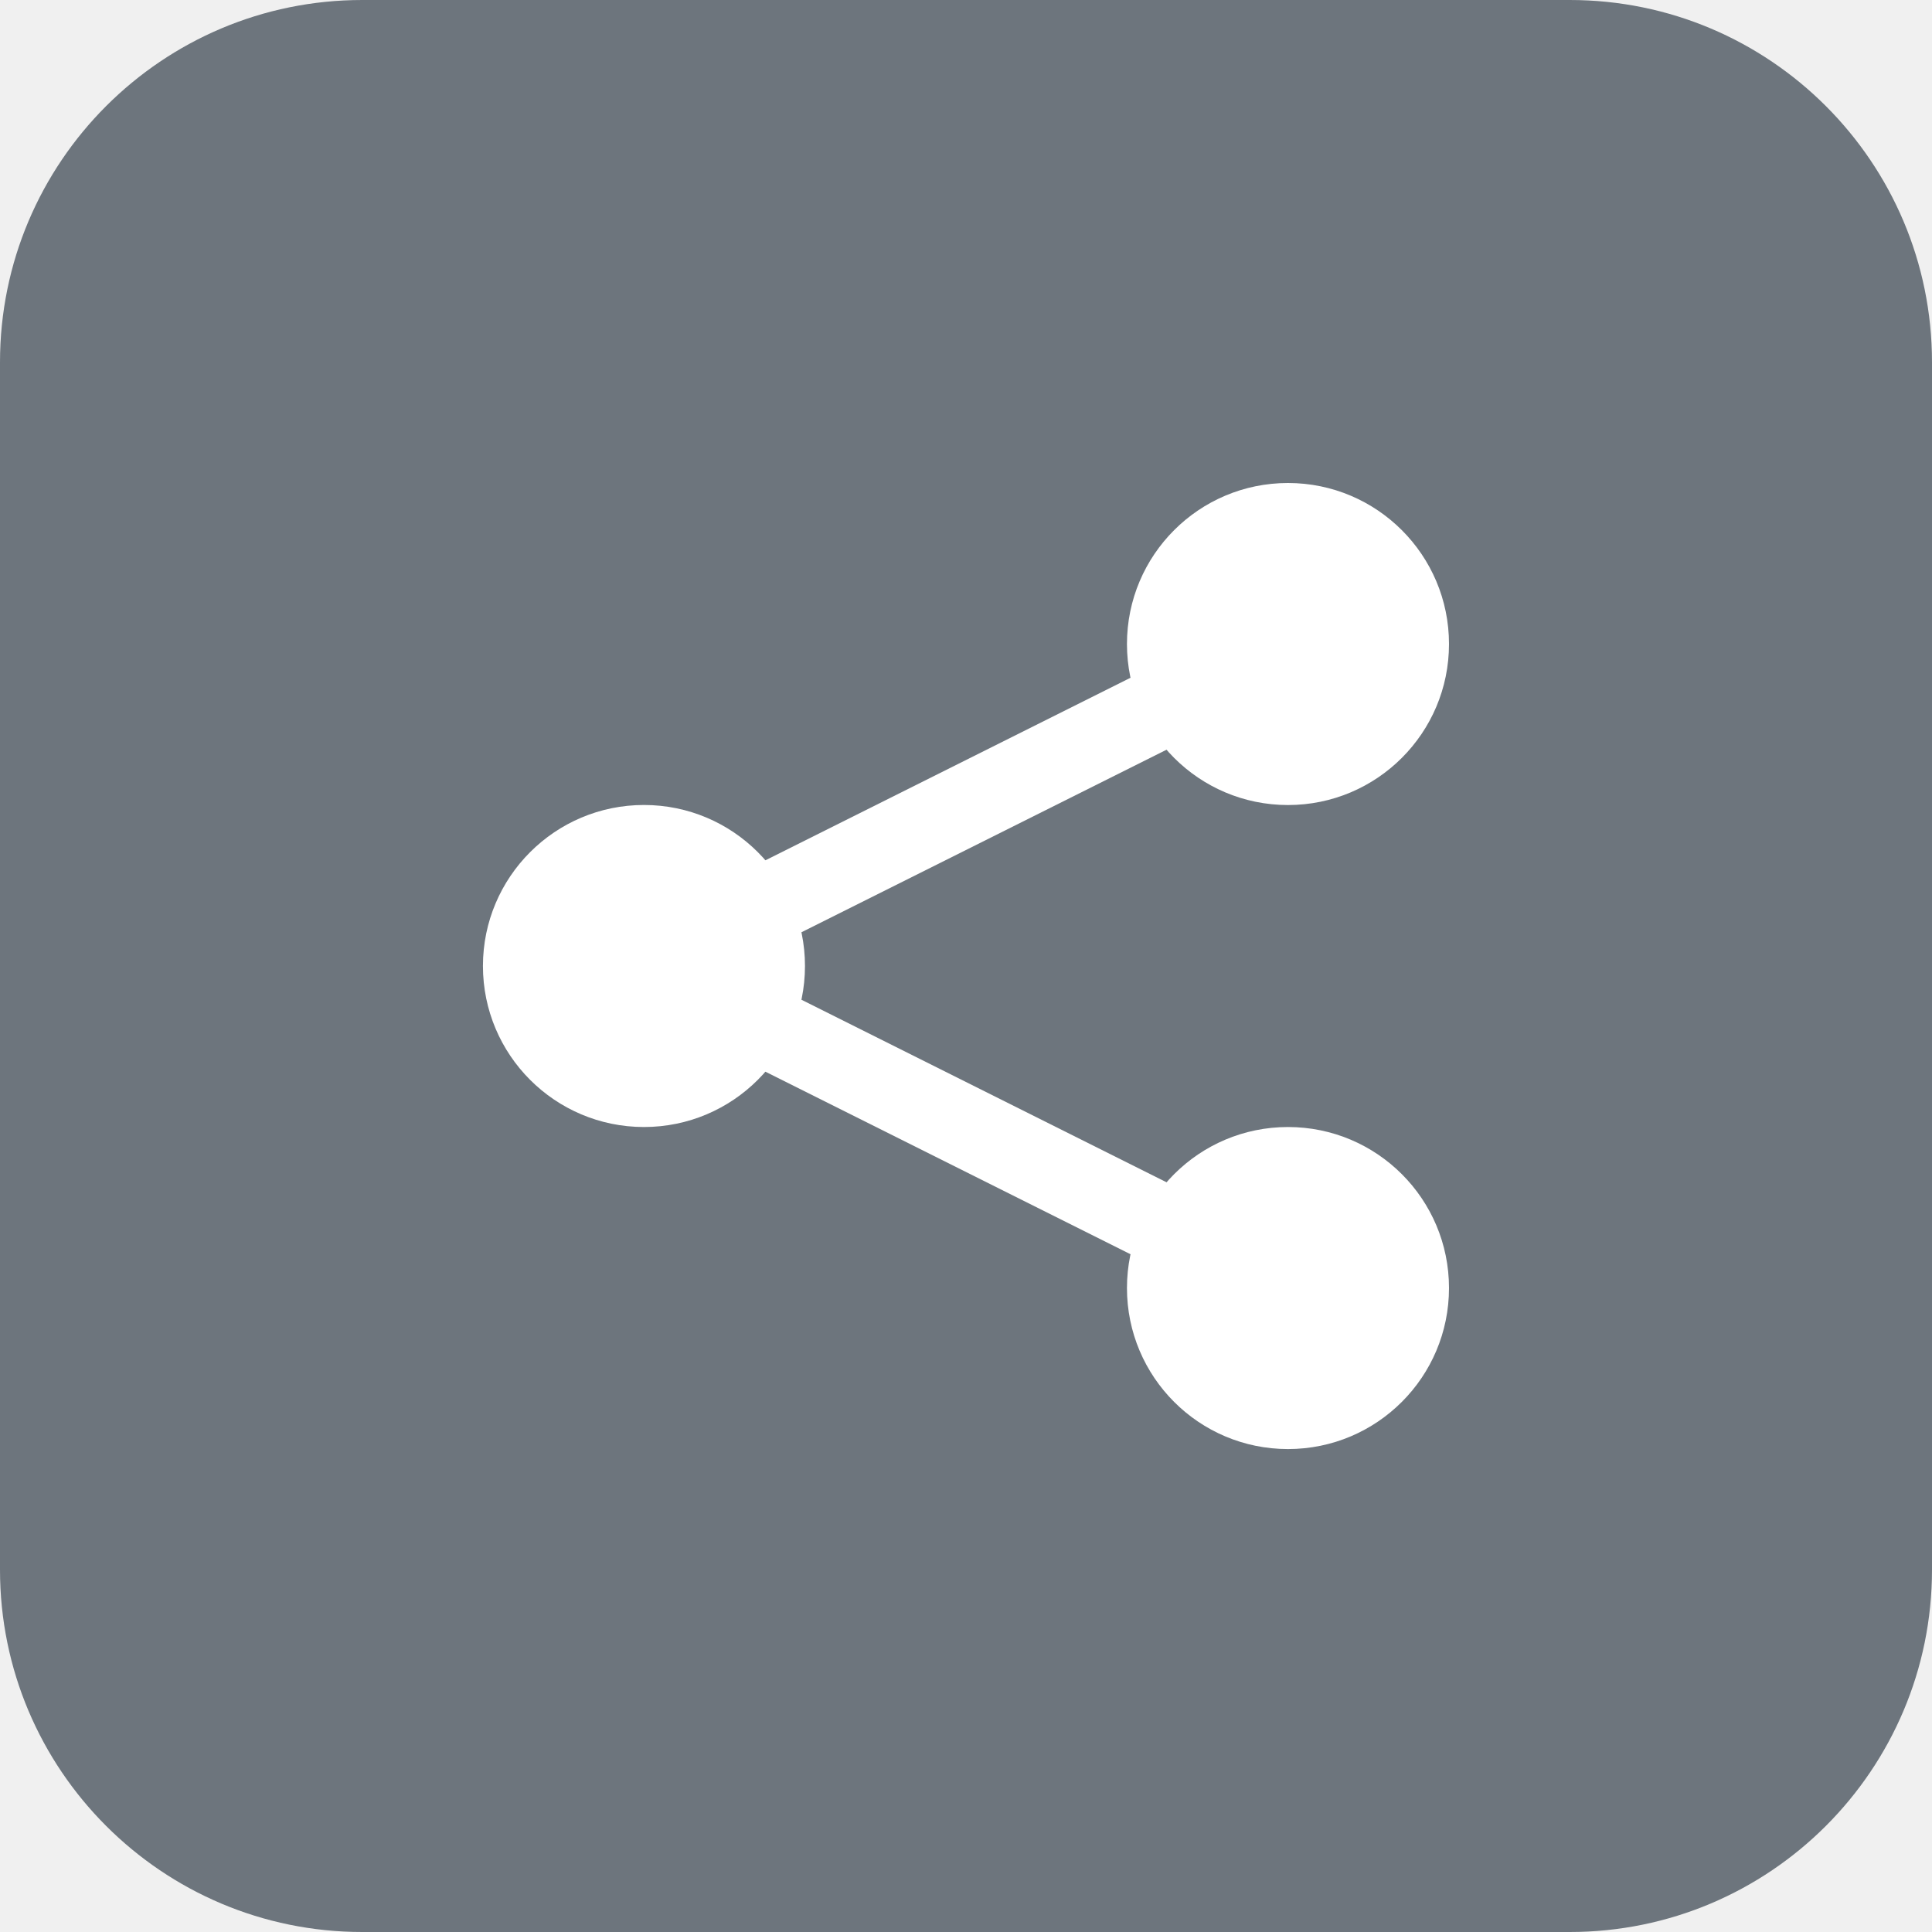
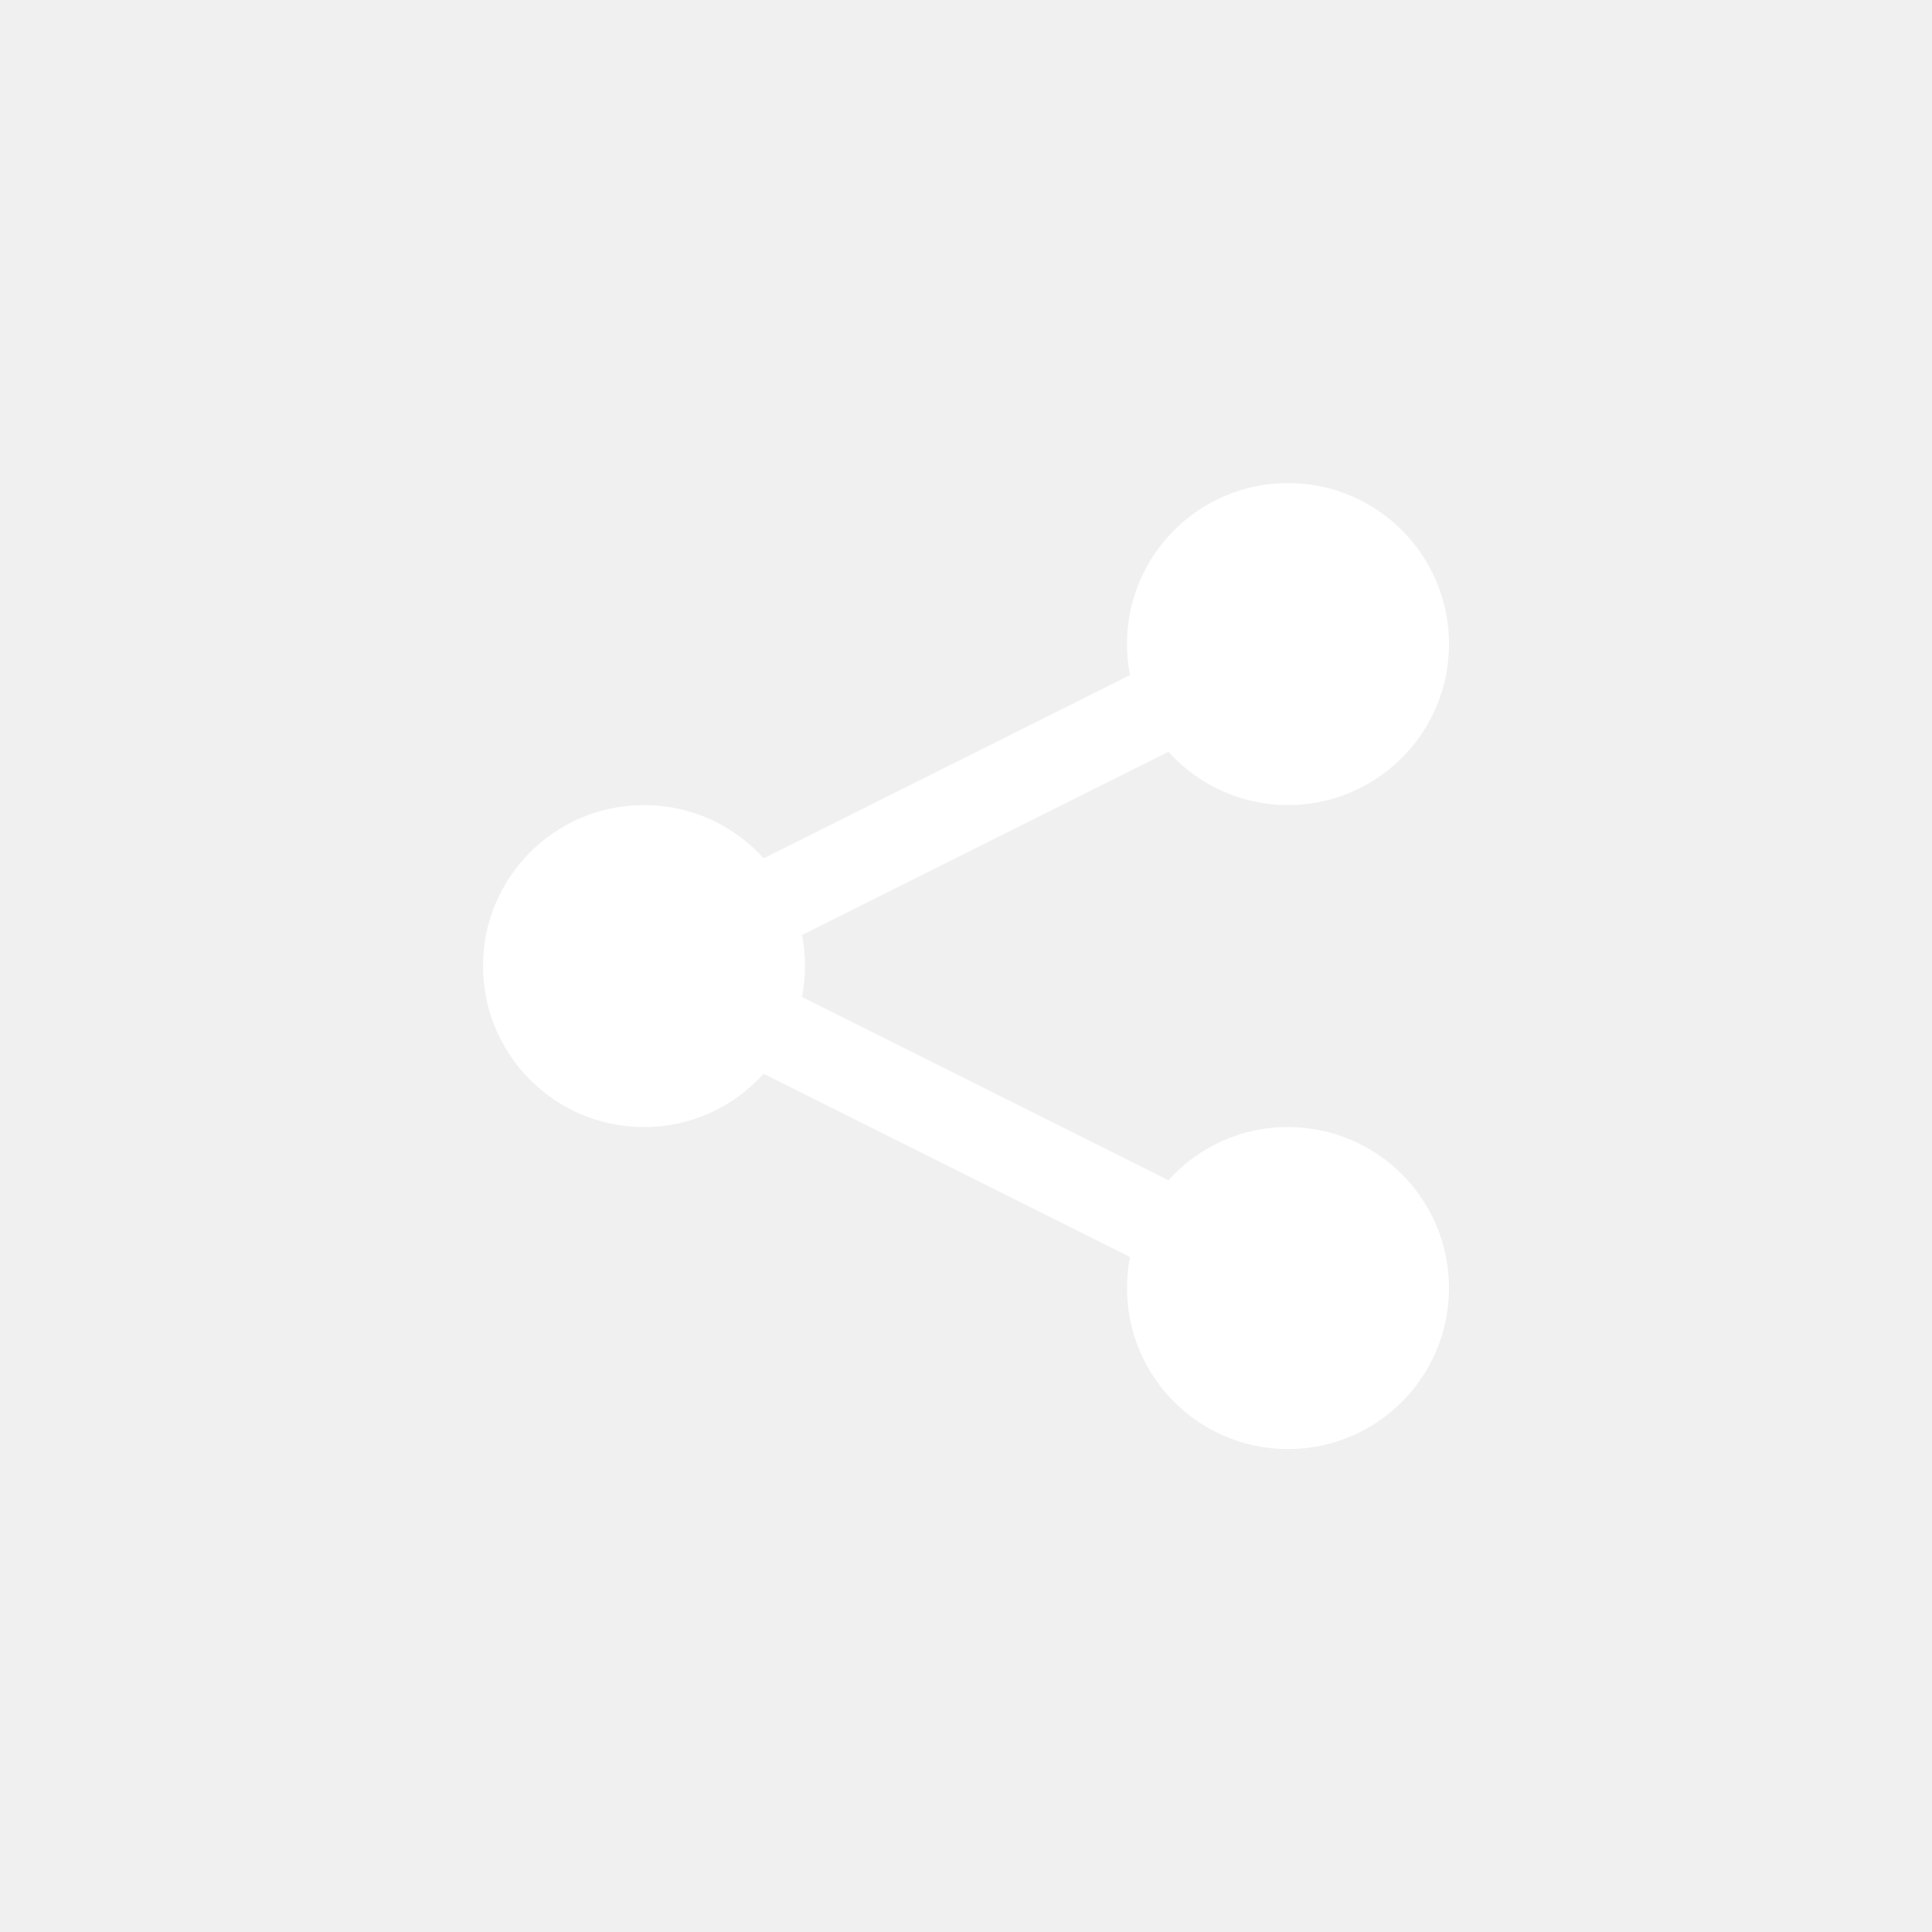
- <svg xmlns="http://www.w3.org/2000/svg" id="_圖層_1" version="1.1" viewBox="0 0 320 320">
+ <svg xmlns="http://www.w3.org/2000/svg" id="_圖層_1" version="1.1" viewBox="0 0 300 300">
  <defs>
    <style>
      .st0 {
-         fill: none;
-         stroke: #fff;
-         stroke-miterlimit: 10;
-         stroke-width: 13.33px;
-       }
- 
-       .st1 {
        fill: #fff;
-       }
- 
-       .st2 {
-         fill: #6d757d;
      }
    </style>
  </defs>
-   <rect class="st2" width="320" height="320" rx="60" ry="60" />
-   <path class="st1" d="M213.33,80c-14.73,0-26.67,11.94-26.67,26.67s11.94,26.67,26.67,26.67,26.67-11.94,26.67-26.67h0c0-14.73-11.94-26.67-26.67-26.67ZM213.33,186.67c-14.73,0-26.67,11.94-26.67,26.67s11.94,26.67,26.67,26.67,26.67-11.94,26.67-26.67h0c0-14.74-11.94-26.67-26.67-26.67ZM106.67,133.33c-14.73,0-26.67,11.93-26.68,26.66,0,14.73,11.93,26.67,26.66,26.68,14.73,0,26.67-11.93,26.68-26.66h0c0-14.74-11.93-26.67-26.66-26.68h0Z" />
-   <path class="st0" d="M213.33,106.67l-106.66,53.33,106.66,53.33" />
+   <path class="st0" d="M200,175c-7.37,0-13.99,3.19-18.57,8.26l-56.9-28.45c.3-1.55.47-3.16.47-4.8,0-1.65-.16-3.26-.47-4.82l56.9-28.45c4.58,5.07,11.2,8.27,18.57,8.27,13.81,0,25-11.19,25-25s-11.19-25-25-25-25,11.19-25,25c0,1.65.16,3.26.47,4.82l-56.89,28.45c-4.57-5.07-11.19-8.26-18.57-8.27-13.81,0-25,11.18-25.01,24.99,0,13.81,11.18,25,24.99,25.01,7.38,0,14-3.19,18.58-8.27l56.9,28.45c-.31,1.56-.47,3.17-.47,4.82,0,13.81,11.19,25,25,25s25-11.19,25-25-11.19-25-25-25Z" />
</svg>
